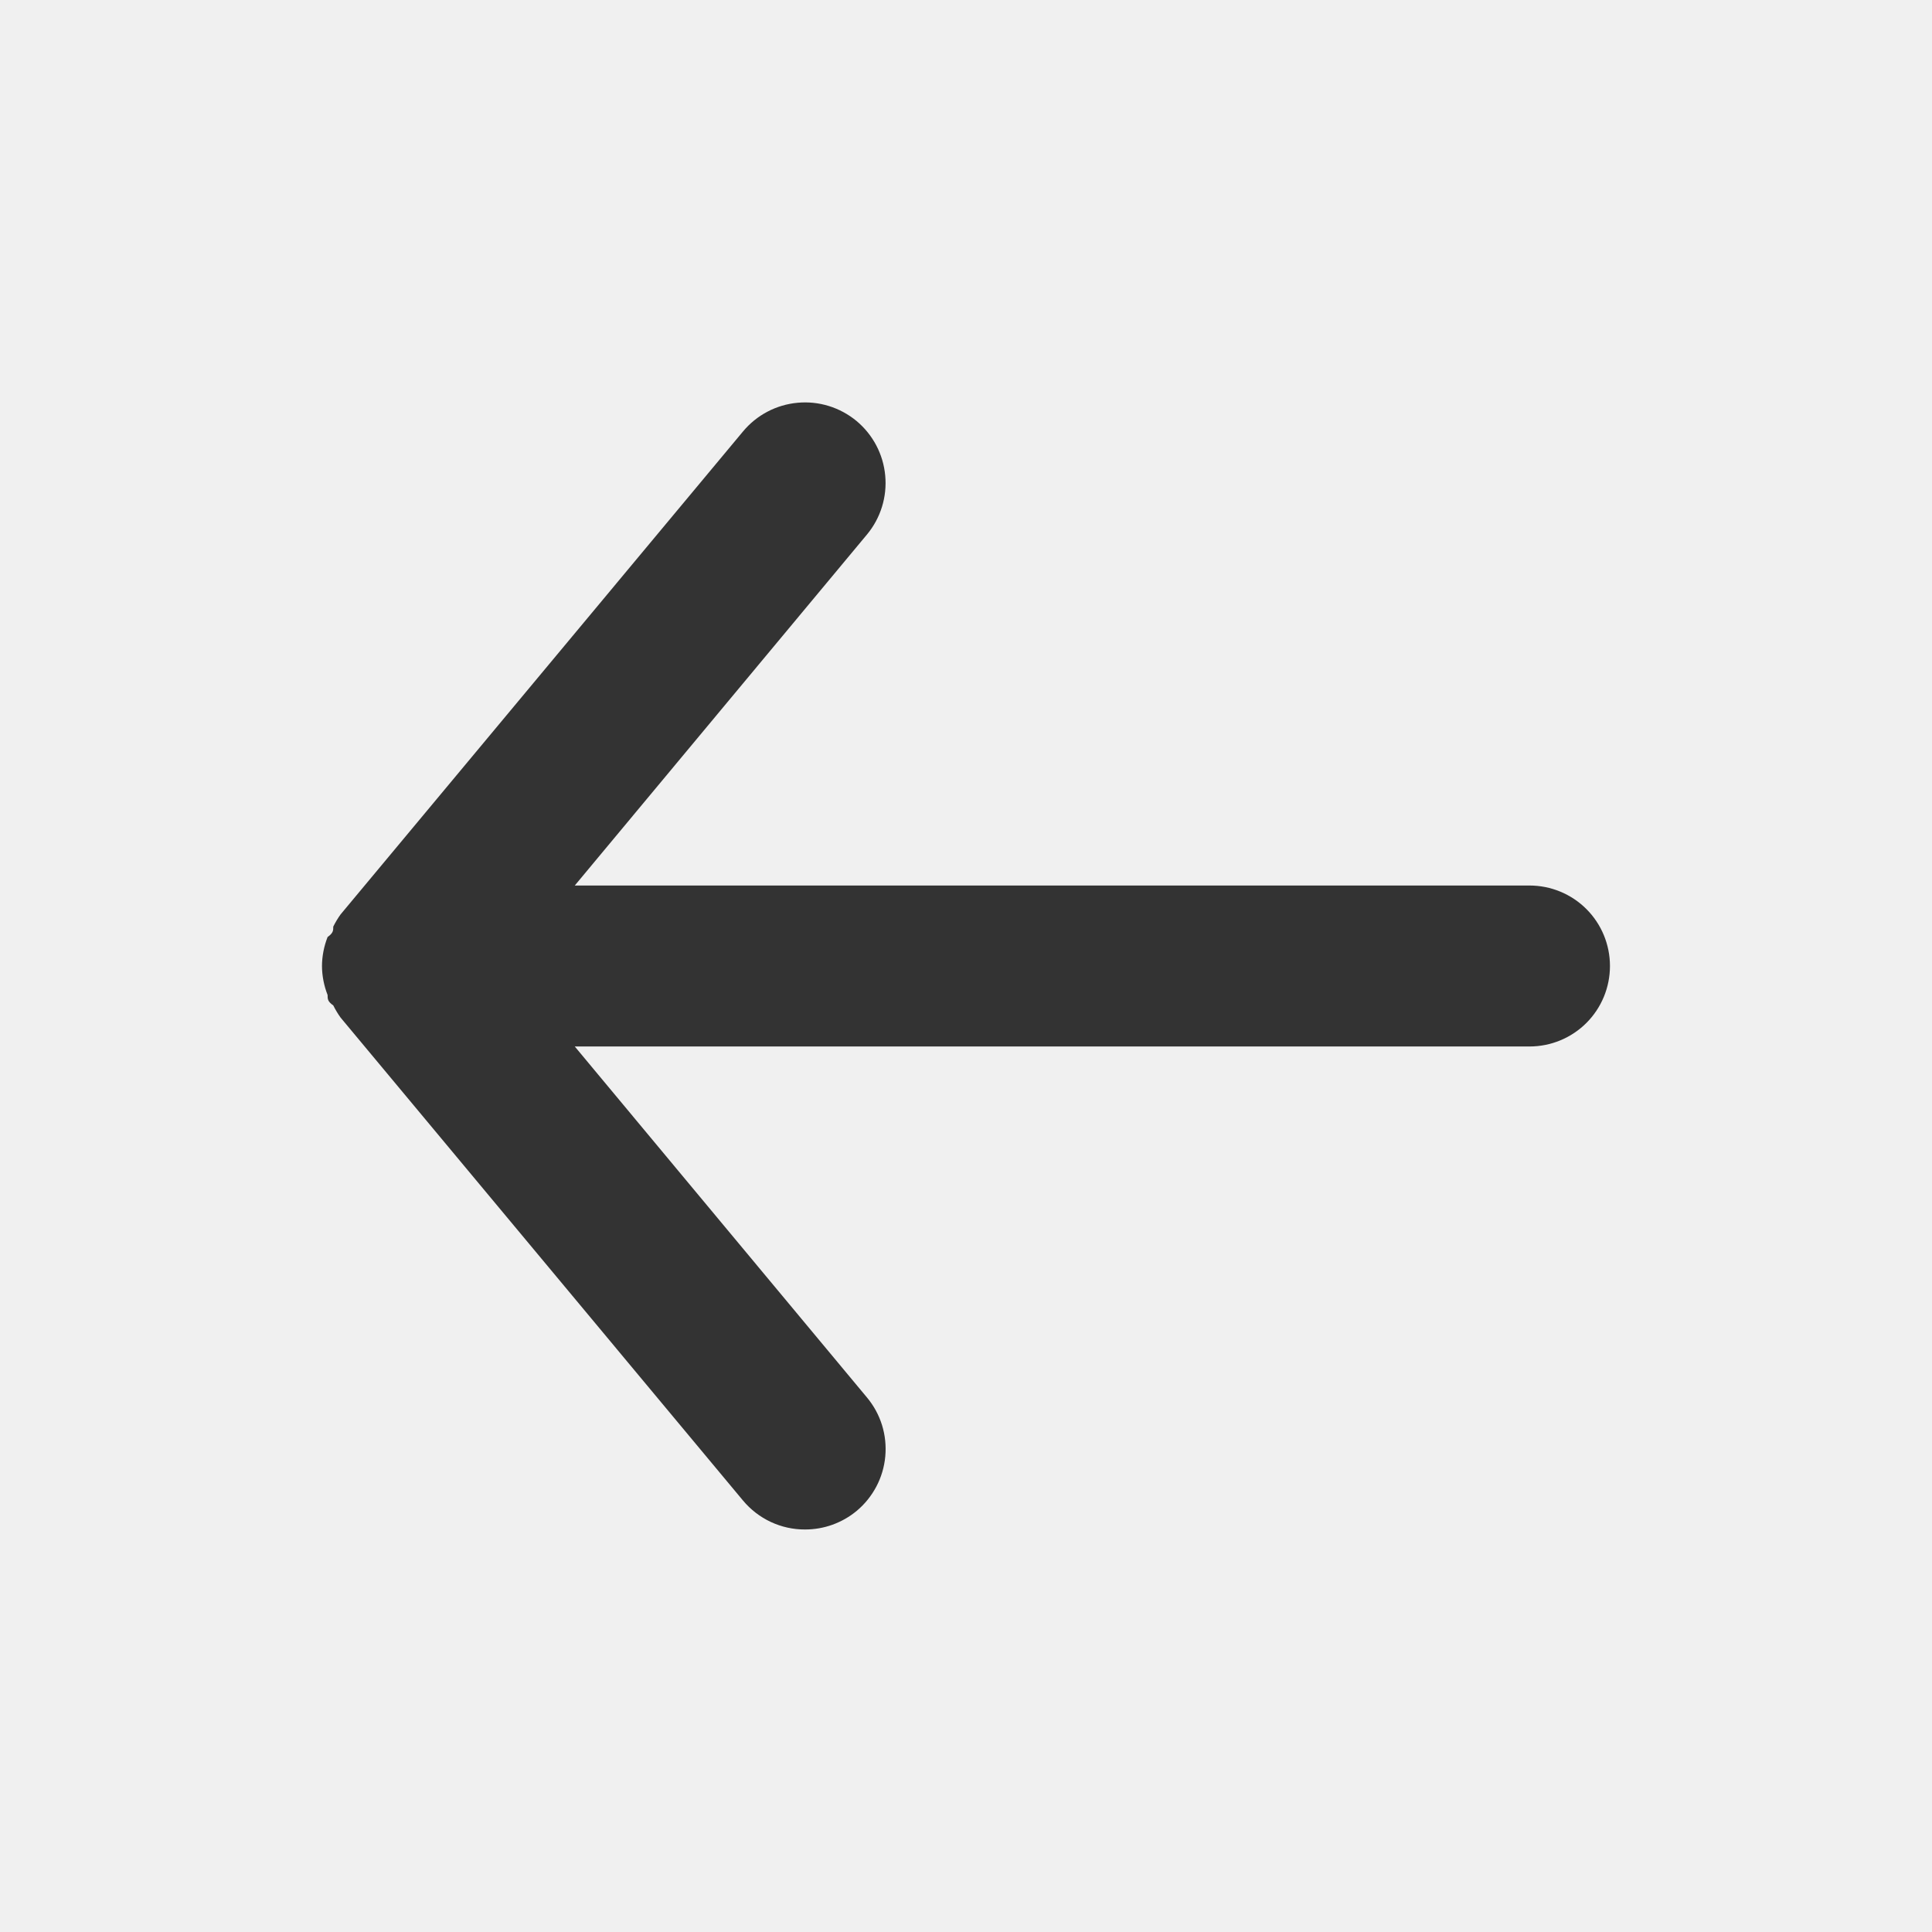
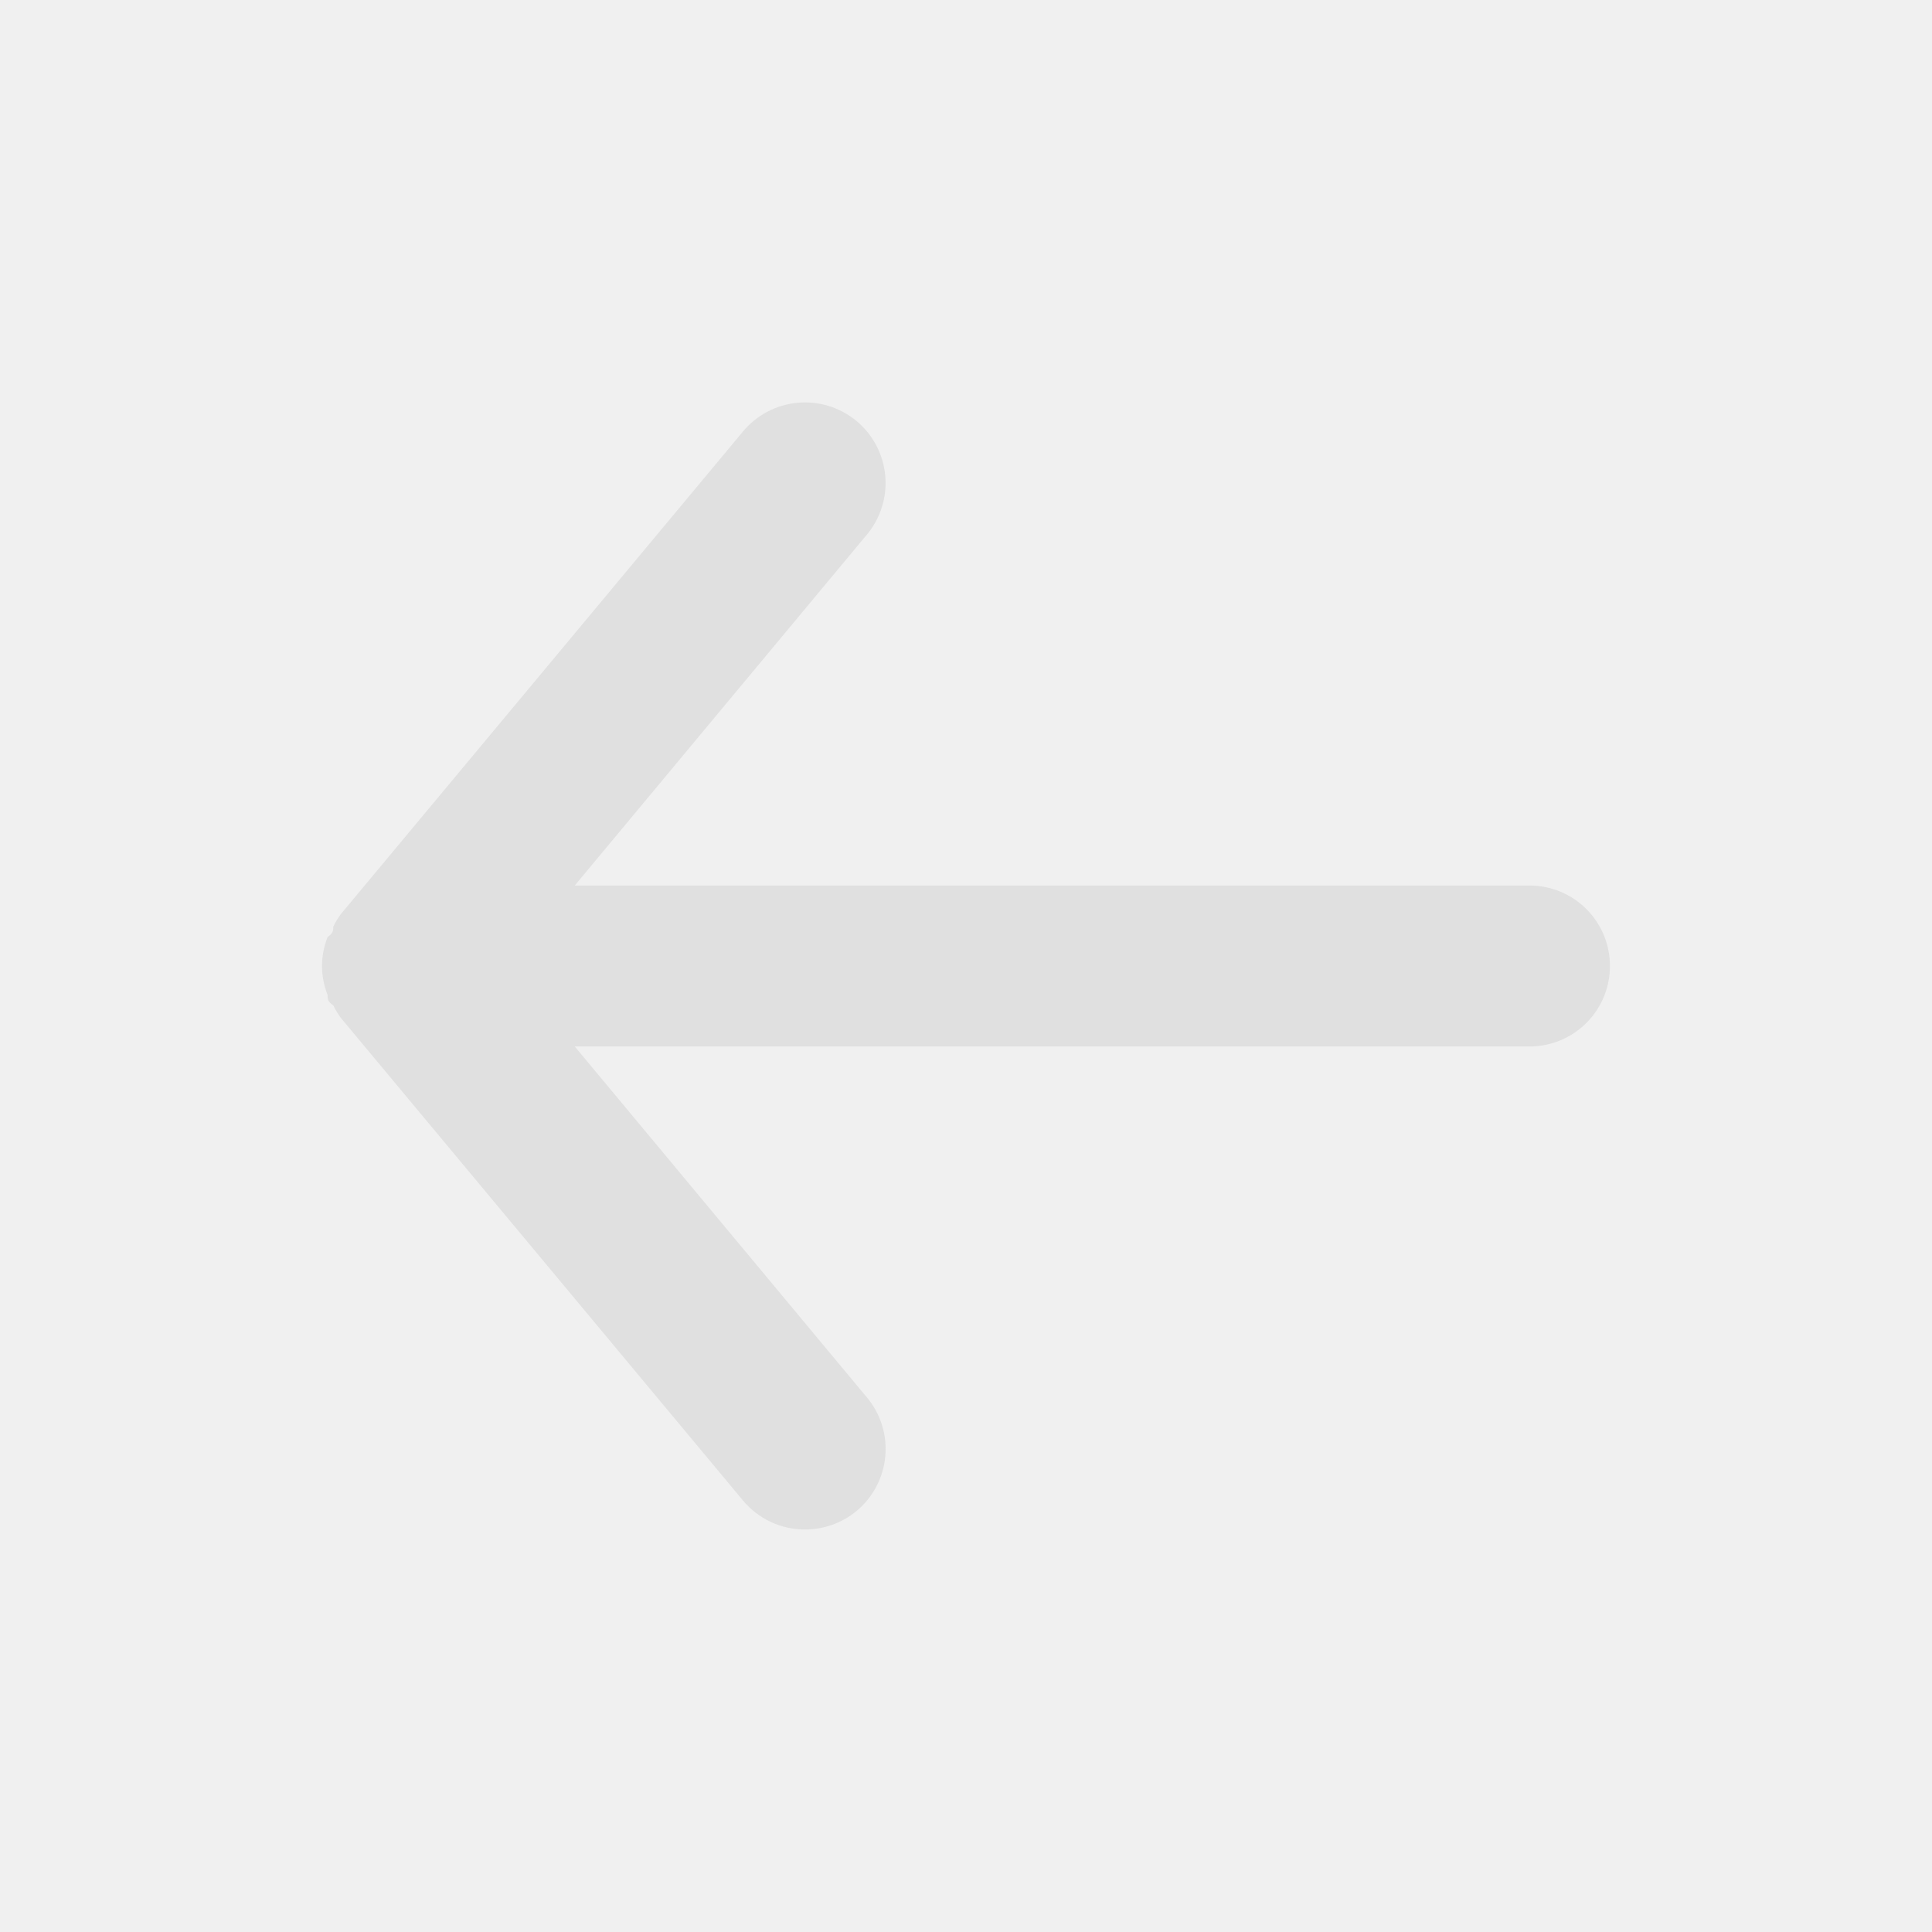
<svg xmlns="http://www.w3.org/2000/svg" width="32" height="32" viewBox="0 0 32 32" fill="none">
  <g clip-path="url(#clip0_0_85)">
-     <path d="M25.333 14.667H9.52L14.36 8.853C14.586 8.581 14.695 8.23 14.662 7.877C14.63 7.525 14.459 7.2 14.187 6.973C13.914 6.747 13.563 6.638 13.211 6.671C12.858 6.703 12.533 6.874 12.306 7.147L5.64 15.147C5.595 15.21 5.555 15.277 5.52 15.347C5.52 15.413 5.52 15.453 5.426 15.52C5.366 15.673 5.334 15.836 5.333 16C5.334 16.164 5.366 16.327 5.426 16.48C5.426 16.547 5.426 16.587 5.52 16.653C5.555 16.723 5.595 16.79 5.64 16.853L12.306 24.853C12.432 25.004 12.589 25.125 12.766 25.208C12.944 25.291 13.137 25.334 13.333 25.333C13.645 25.334 13.947 25.225 14.187 25.027C14.322 24.915 14.433 24.777 14.515 24.622C14.597 24.467 14.647 24.297 14.663 24.123C14.679 23.948 14.661 23.772 14.609 23.604C14.557 23.437 14.472 23.281 14.36 23.147L9.52 17.333H25.333C25.687 17.333 26.026 17.193 26.276 16.943C26.526 16.693 26.666 16.354 26.666 16C26.666 15.646 26.526 15.307 26.276 15.057C26.026 14.807 25.687 14.667 25.333 14.667Z" fill="#333333" />
+     <path d="M25.333 14.667H9.52L14.36 8.853C14.586 8.581 14.695 8.23 14.662 7.877C14.63 7.525 14.459 7.2 14.187 6.973C13.914 6.747 13.563 6.638 13.211 6.671C12.858 6.703 12.533 6.874 12.306 7.147L5.64 15.147C5.595 15.21 5.555 15.277 5.52 15.347C5.52 15.413 5.52 15.453 5.426 15.52C5.366 15.673 5.334 15.836 5.333 16C5.334 16.164 5.366 16.327 5.426 16.48C5.426 16.547 5.426 16.587 5.52 16.653C5.555 16.723 5.595 16.79 5.64 16.853L12.306 24.853C12.432 25.004 12.589 25.125 12.766 25.208C12.944 25.291 13.137 25.334 13.333 25.333C13.645 25.334 13.947 25.225 14.187 25.027C14.322 24.915 14.433 24.777 14.515 24.622C14.597 24.467 14.647 24.297 14.663 24.123C14.679 23.948 14.661 23.772 14.609 23.604C14.557 23.437 14.472 23.281 14.36 23.147L9.52 17.333H25.333C25.687 17.333 26.026 17.193 26.276 16.943C26.526 16.693 26.666 16.354 26.666 16C26.666 15.646 26.526 15.307 26.276 15.057C26.026 14.807 25.687 14.667 25.333 14.667Z" fill="#E0E0E0" />
  </g>
  <defs>
    <clipPath id="clip0_0_85">
      <rect width="32" height="32" fill="white" />
    </clipPath>
  </defs>
</svg>
